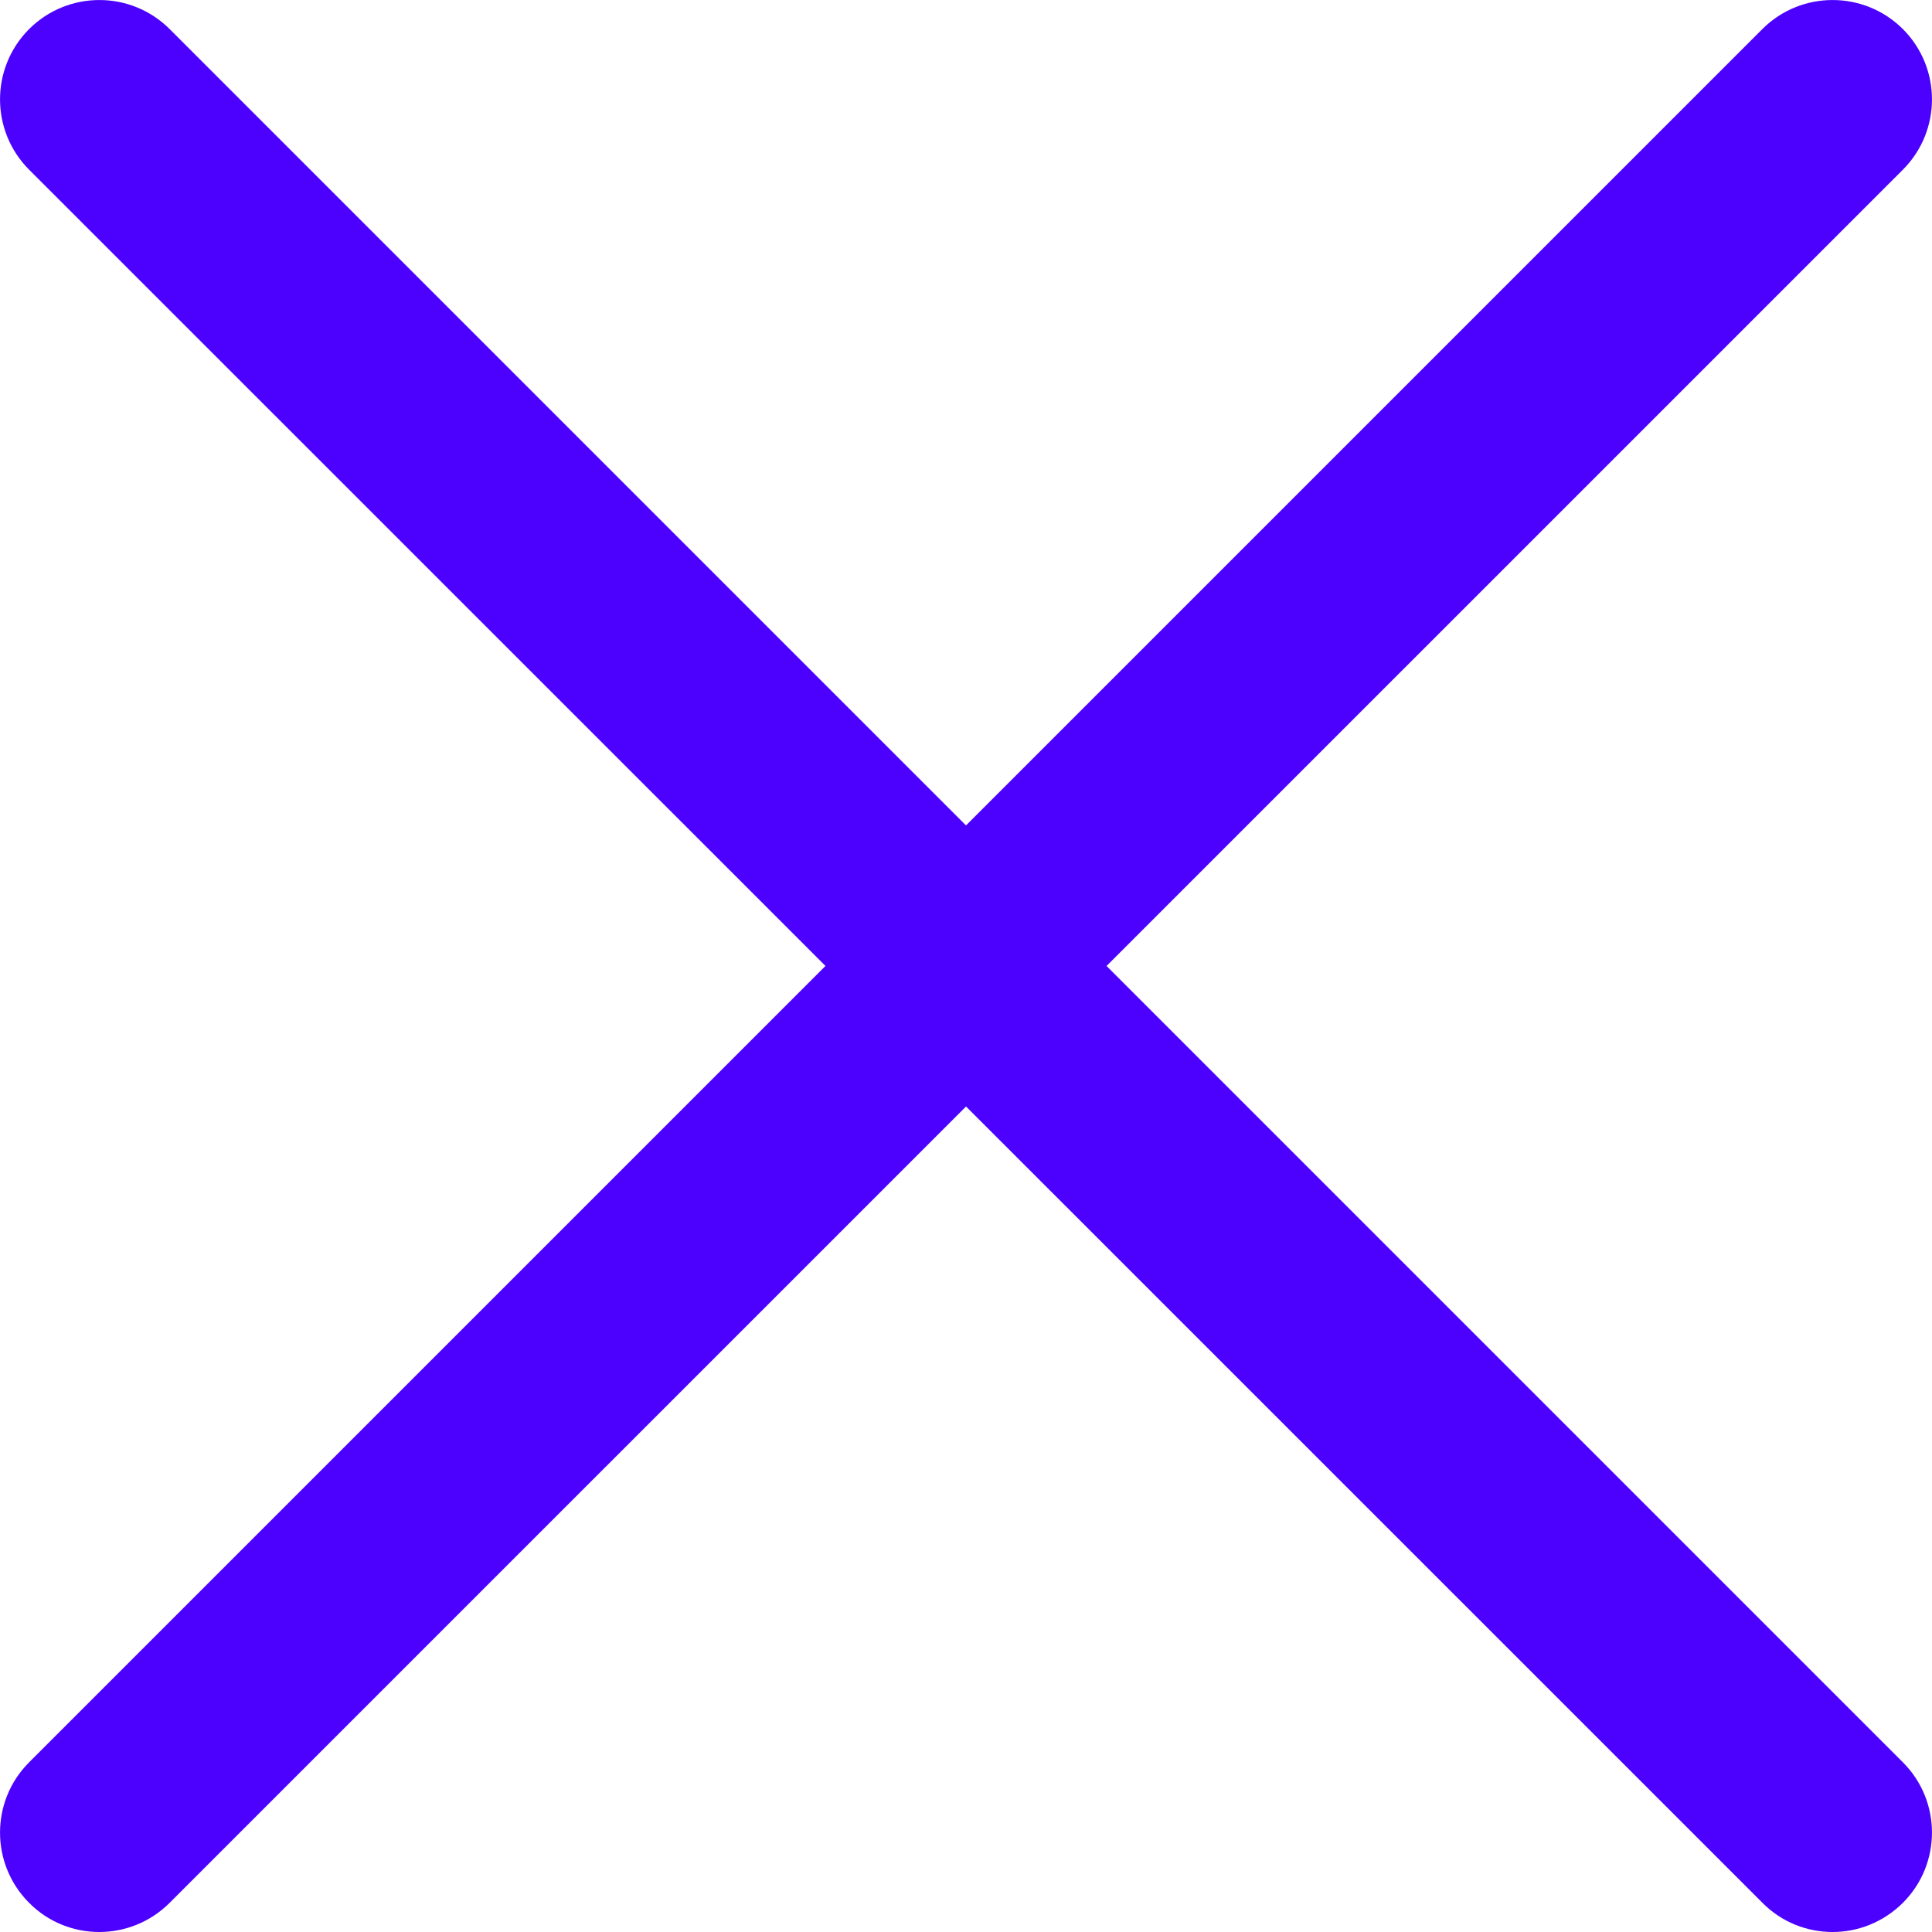
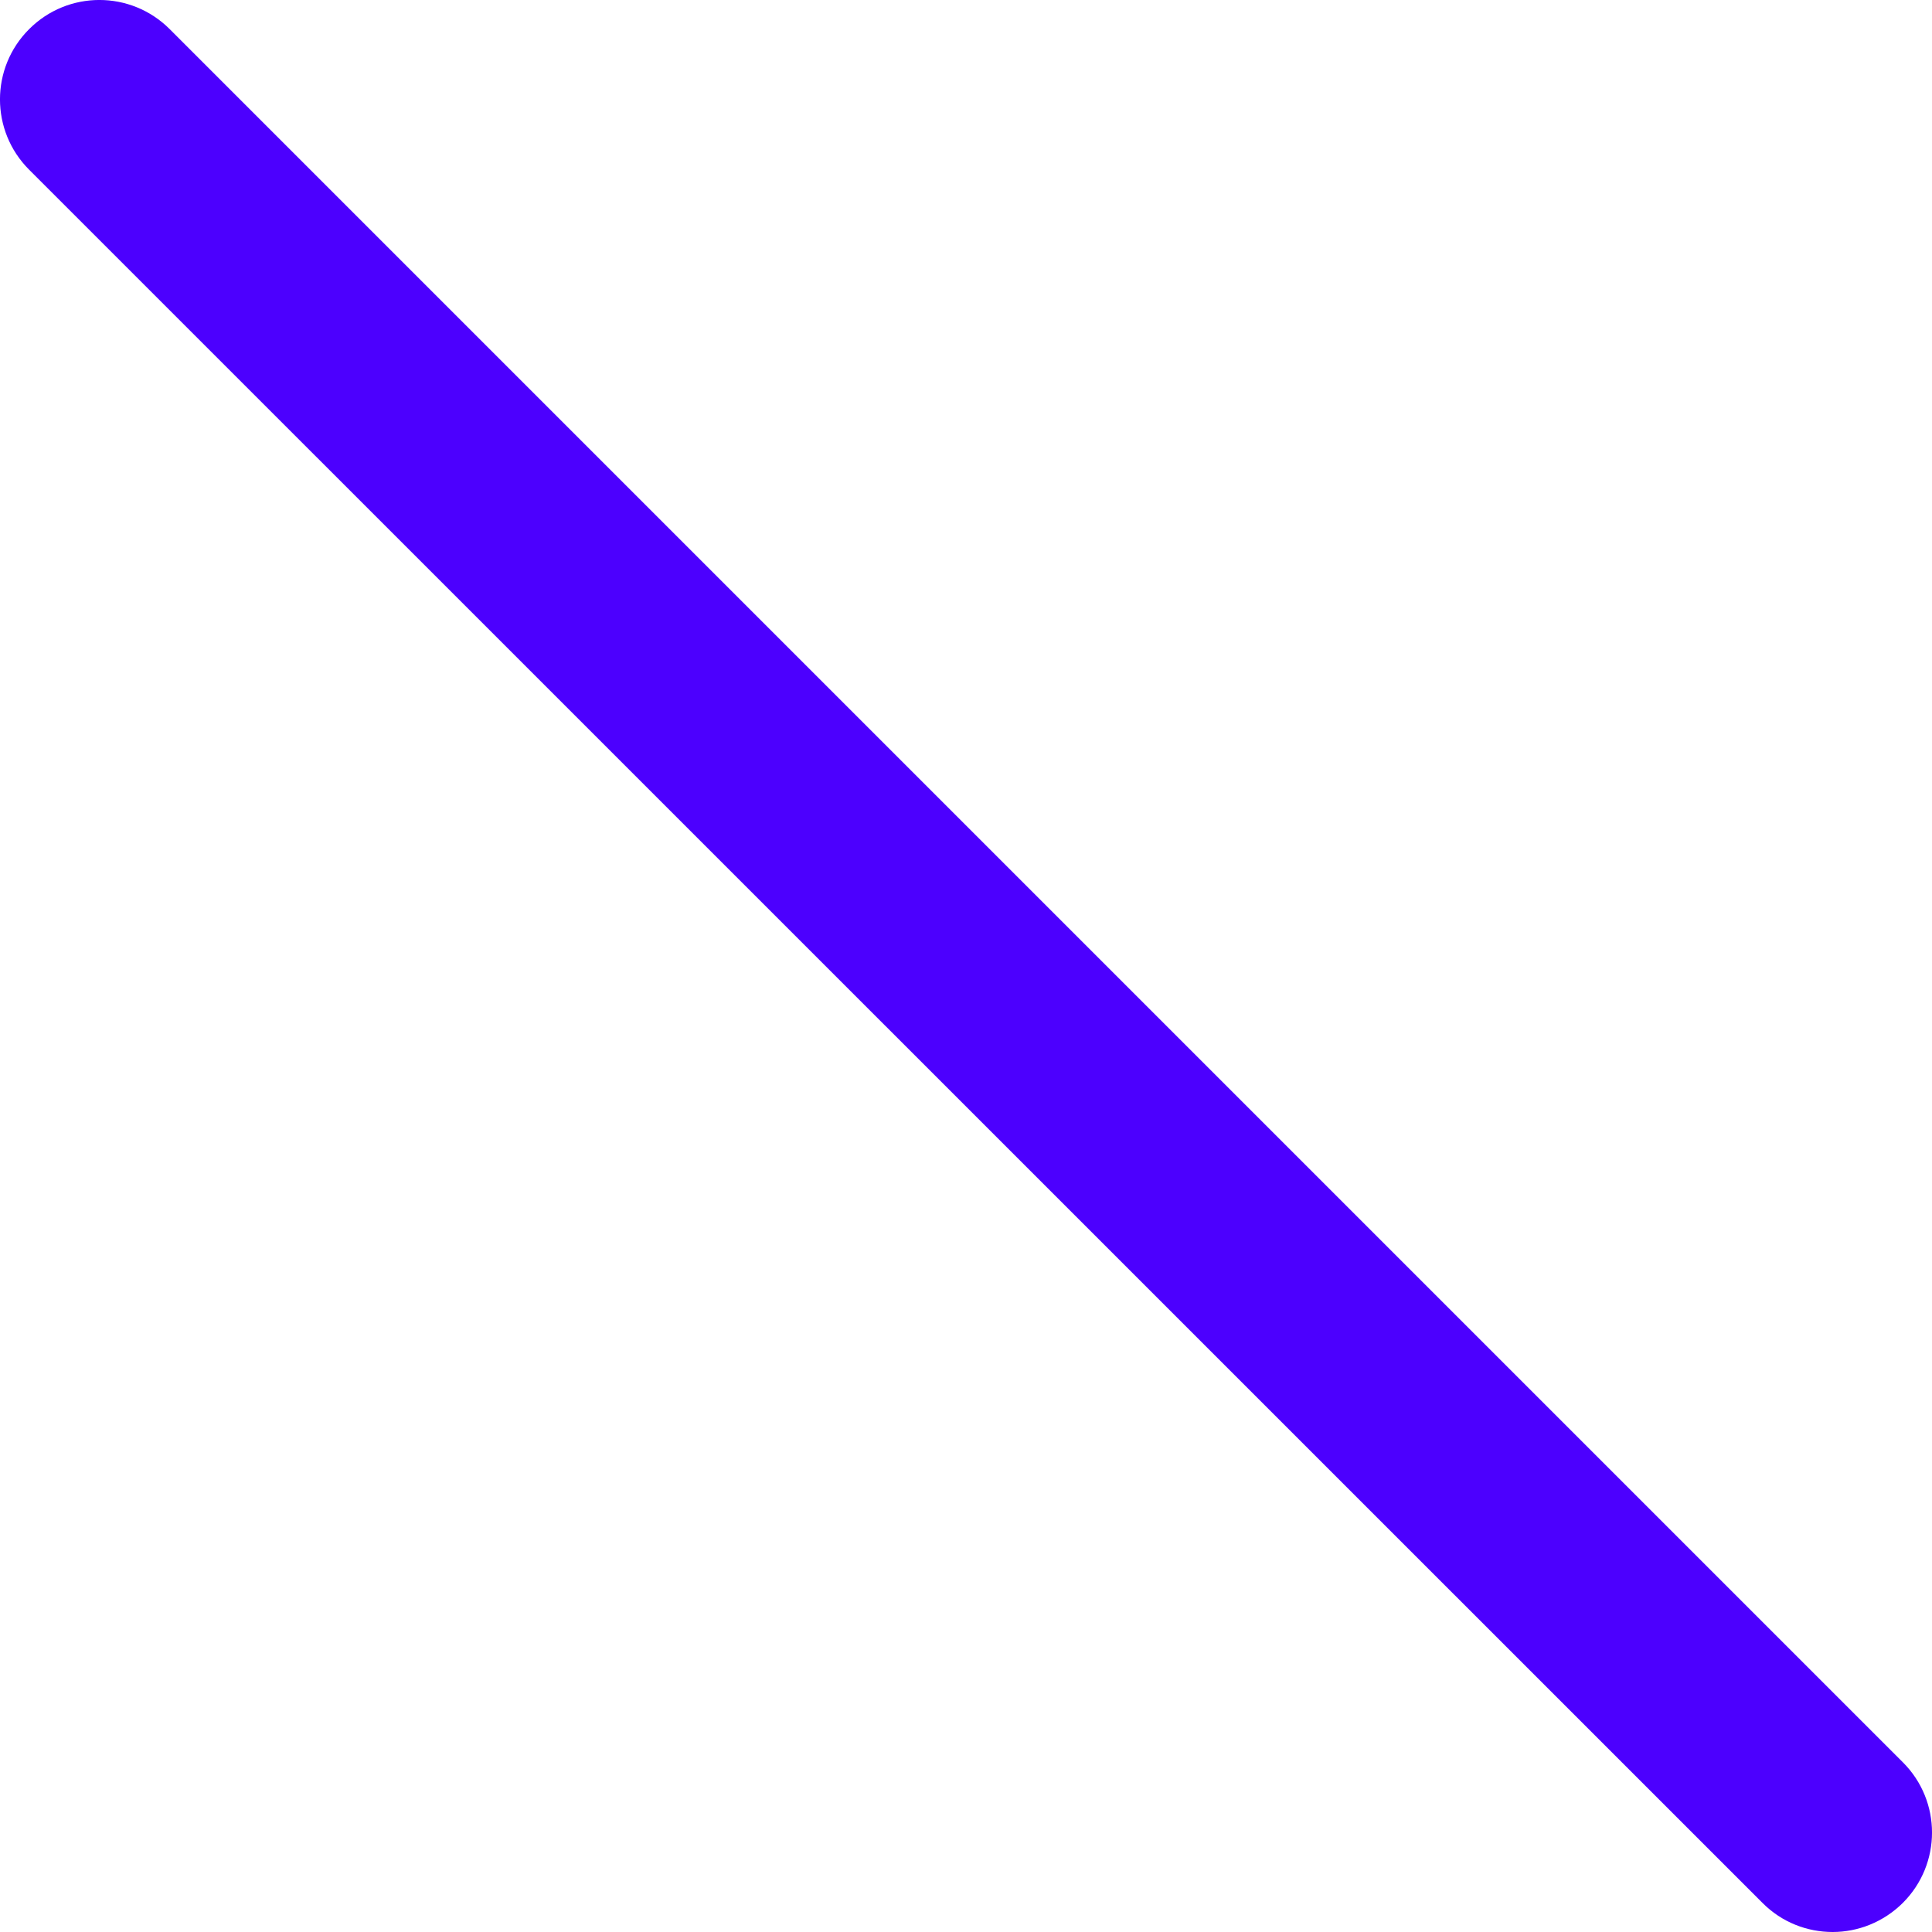
- <svg xmlns="http://www.w3.org/2000/svg" width="17" height="17" viewBox="0 0 17 17" fill="none">
-   <path d="M0.874 17C0.65 17 0.426 16.915 0.256 16.743C-0.085 16.402 -0.085 15.848 0.256 15.507L15.507 0.256C15.848 -0.085 16.402 -0.085 16.744 0.256C17.085 0.598 17.085 1.151 16.744 1.493L1.493 16.743C1.322 16.914 1.098 17 0.874 17Z" fill="#4C00FE" />
-   <path d="M16.126 17C15.902 17 15.678 16.915 15.508 16.743L0.256 1.493C-0.085 1.151 -0.085 0.598 0.256 0.256C0.598 -0.085 1.151 -0.085 1.493 0.256L16.744 15.507C17.085 15.848 17.085 16.402 16.744 16.743C16.572 16.914 16.349 17 16.126 17Z" fill="#4C00FE" />
+ <svg xmlns="http://www.w3.org/2000/svg" width="25" height="25" viewBox="0 0 25 25" fill="none">
+   <path d="M23.715 25C23.385 25 23.056 24.875 22.806 24.623L0.377 2.196C-0.126 1.693 -0.126 0.879 0.377 0.377C0.879 -0.126 1.693 -0.126 2.196 0.377L24.623 22.804C25.126 23.306 25.126 24.12 24.623 24.623C24.371 24.873 24.042 25 23.715 25Z" fill="#4C00FE" />
</svg>
